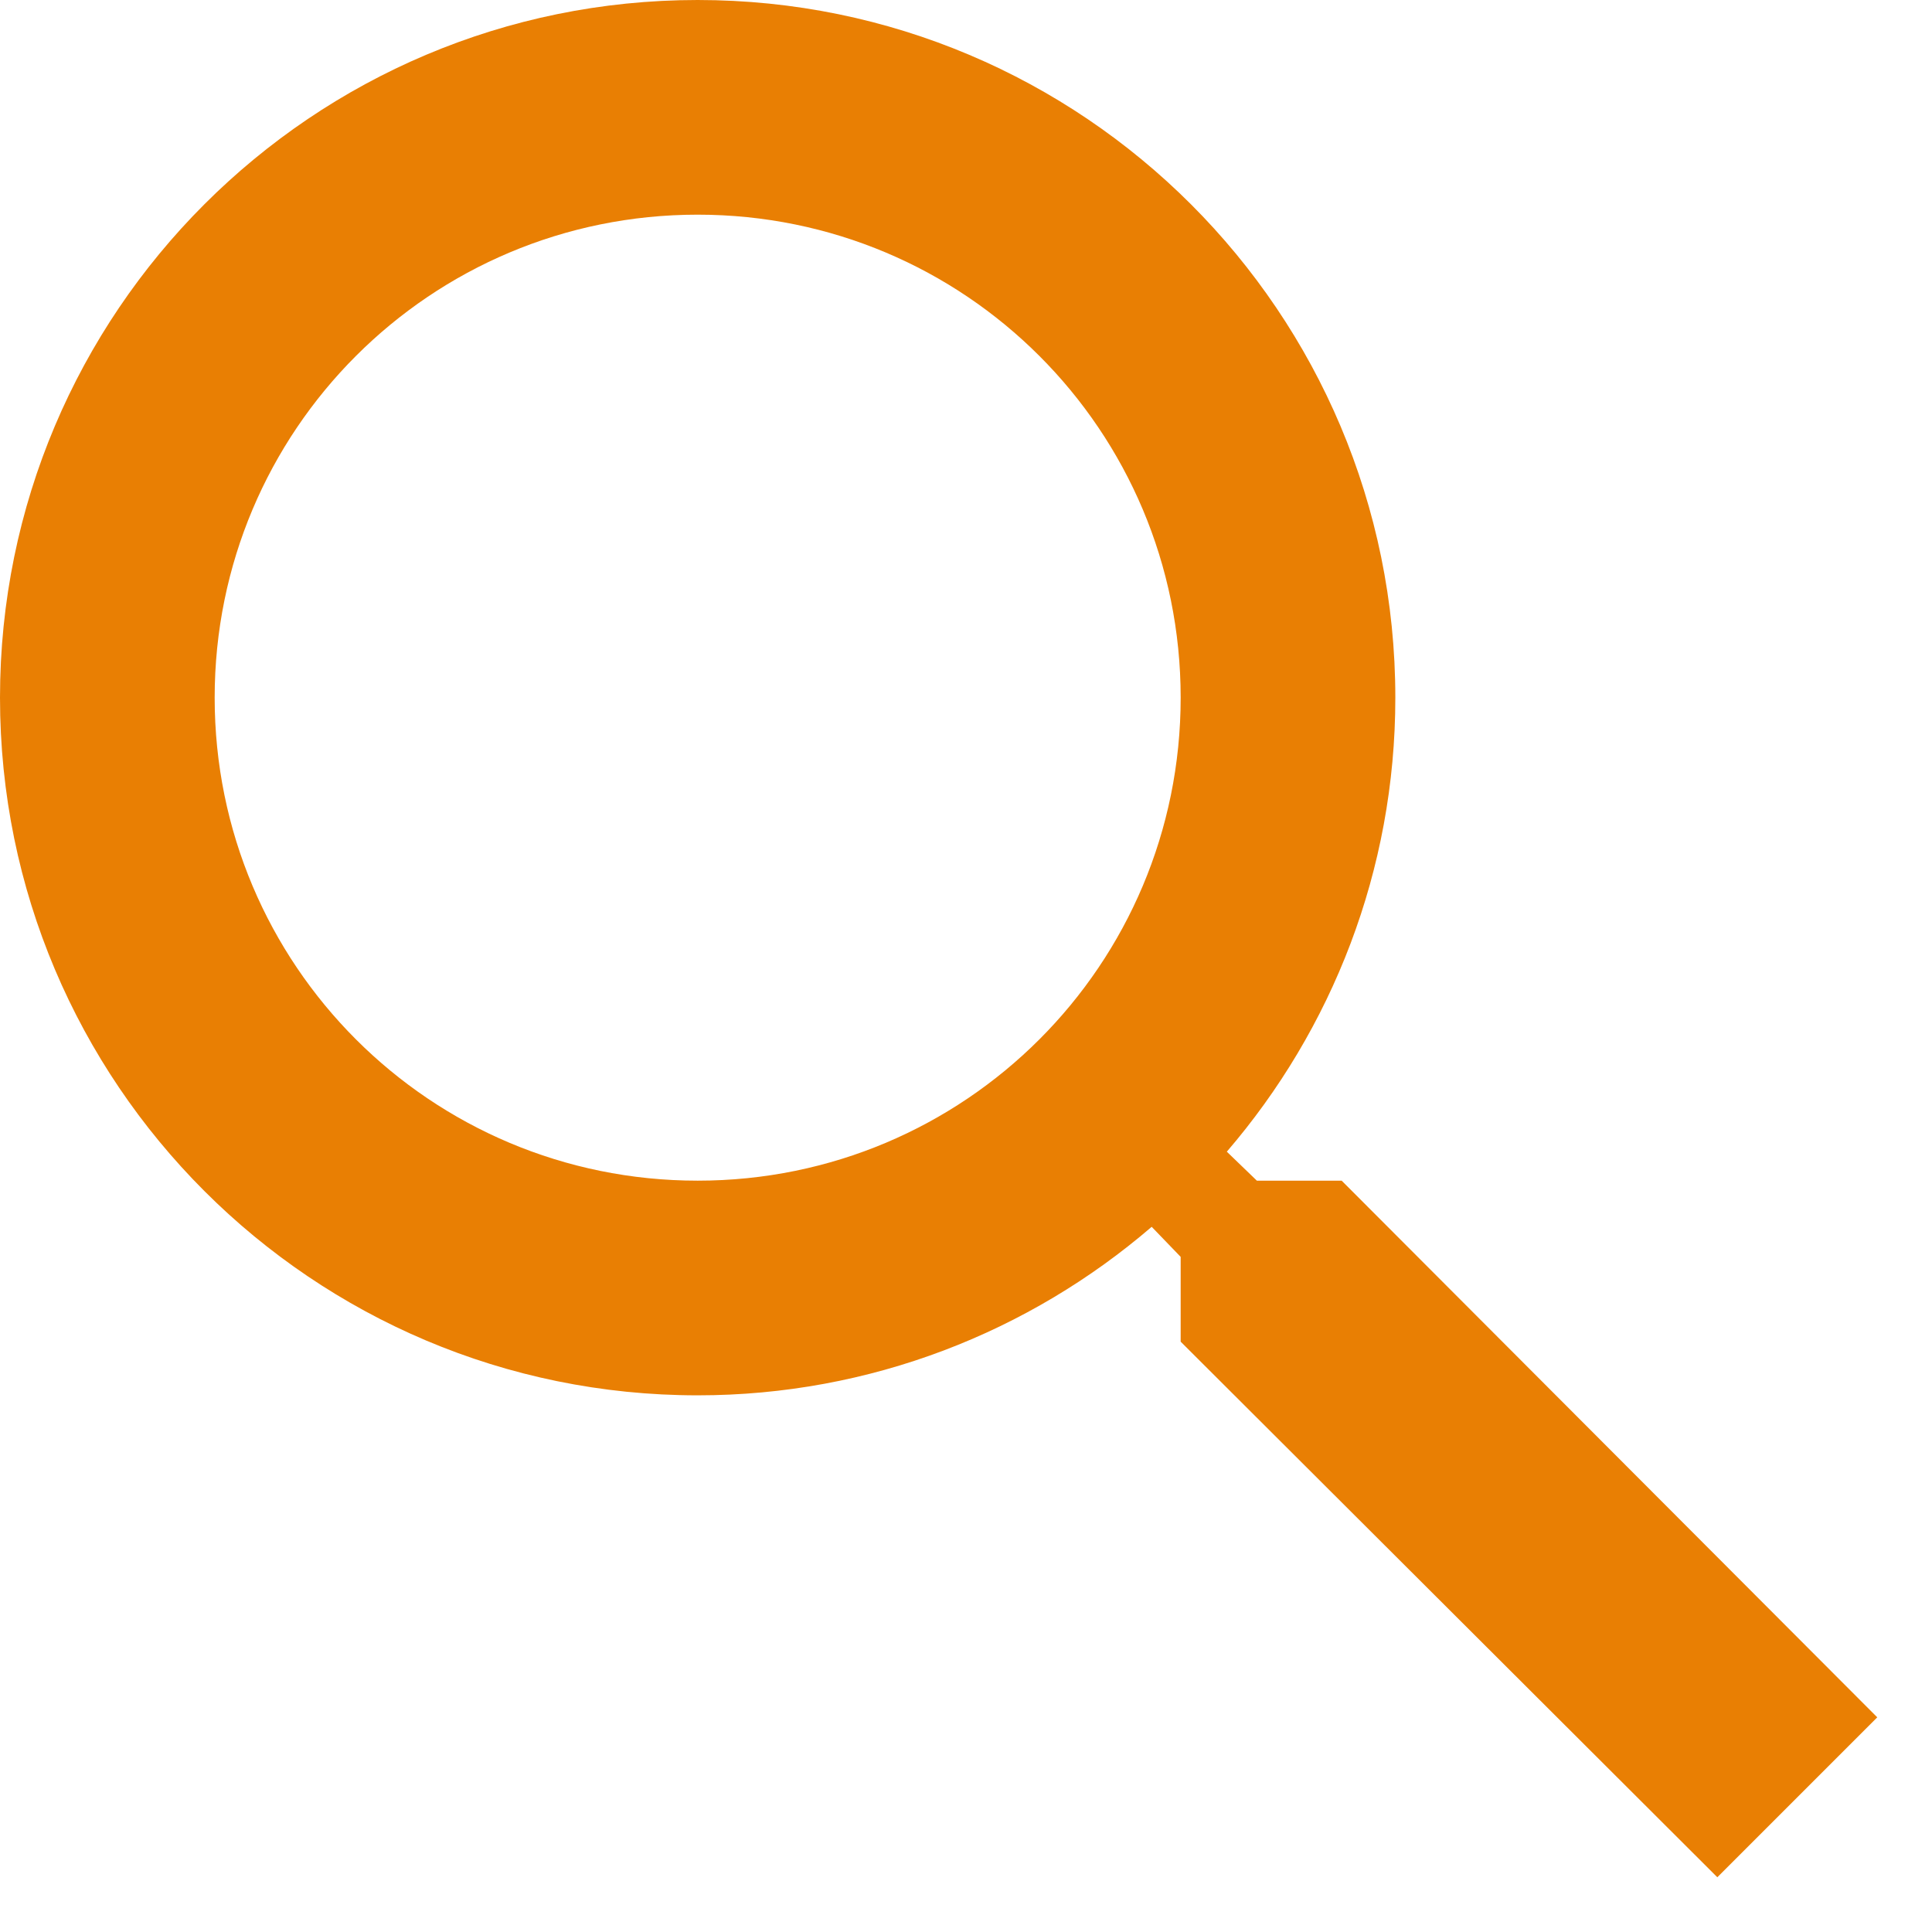
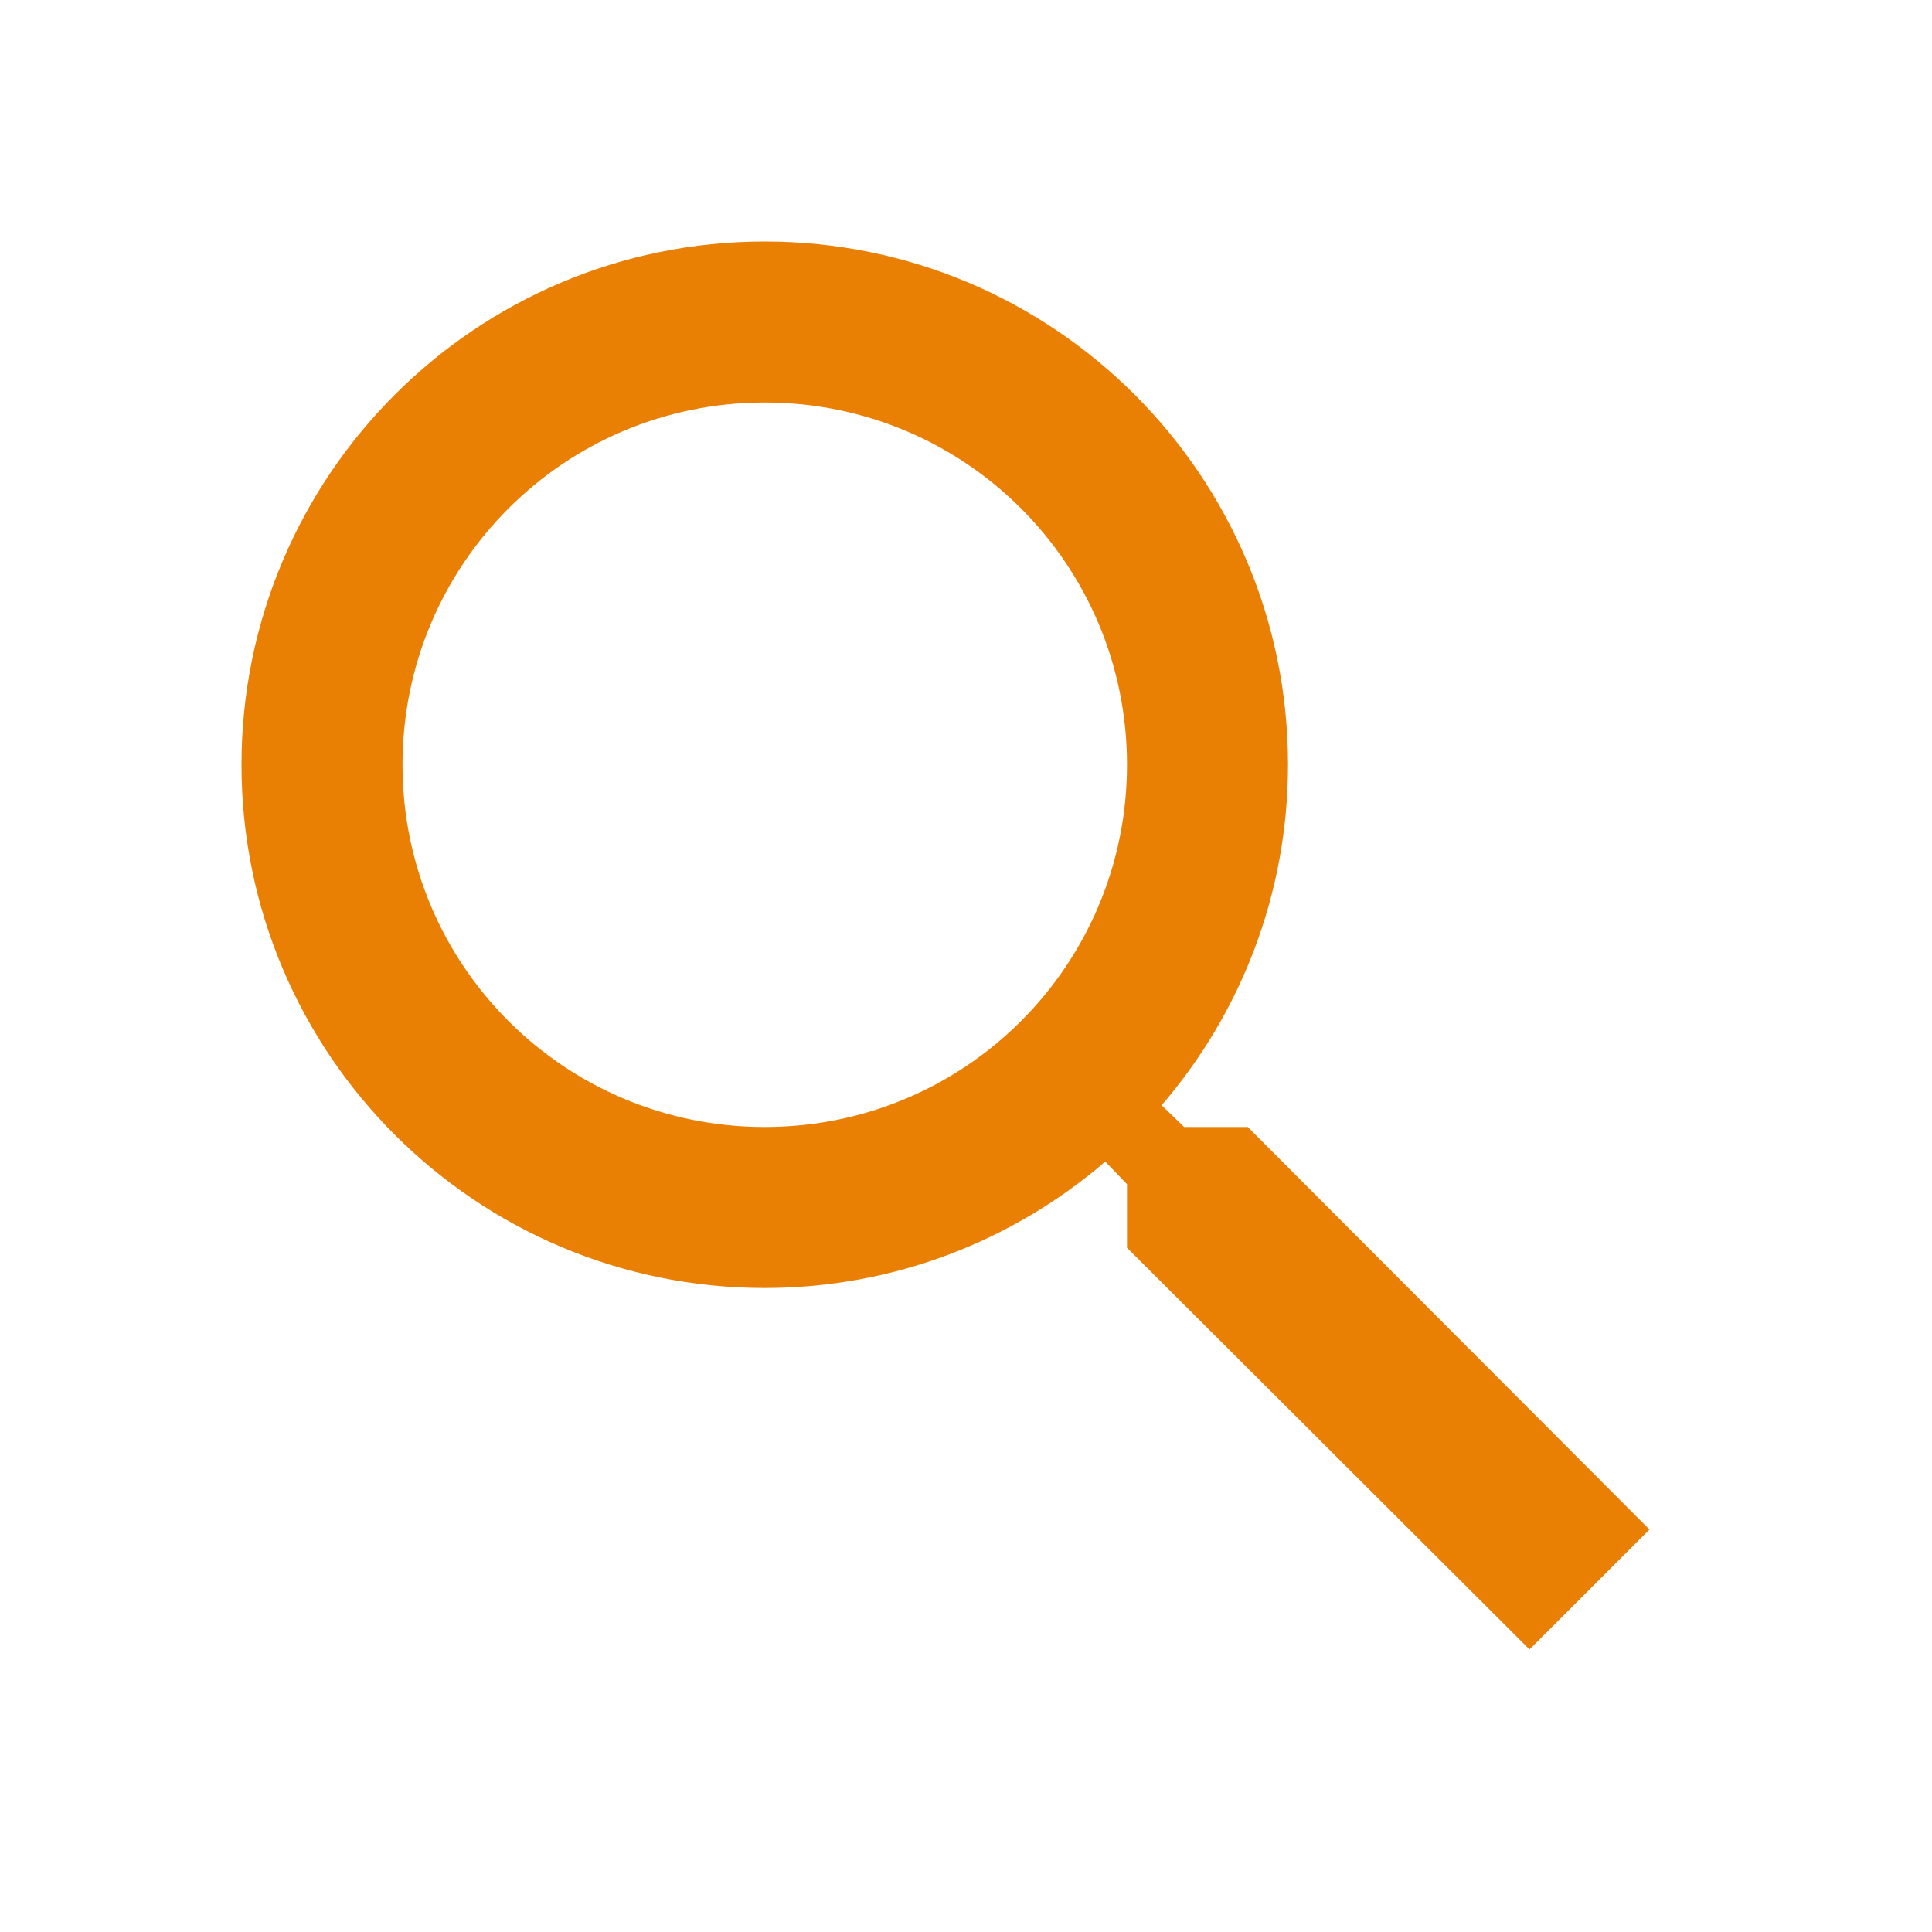
- <svg xmlns="http://www.w3.org/2000/svg" width="18" height="18" viewBox="0 0 18 18" fill="none">
-   <path d="M12.5 11H11.71L11.43 10.73C12.41 9.59 13 8.11 13 6.5C13 2.91 10.09 0 6.5 0C2.91 0 0 2.91 0 6.5C0 10.09 2.91 13 6.5 13C8.11 13 9.59 12.41 10.73 11.43L11 11.71V12.5L16 17.49L17.49 16L12.5 11ZM6.5 11C4.01 11 2 8.99 2 6.5C2 4.01 4.01 2 6.5 2C8.99 2 11 4.01 11 6.5C11 8.99 8.99 11 6.5 11Z" fill="#E97F03" />
+ <svg xmlns="http://www.w3.org/2000/svg" width="24" height="24" viewBox="0 0 24 24" fill="none">
+   <path d="M15.5 14H14.71L14.43 13.73C15.41 12.59 16 11.11 16 9.5C16 5.91 13.09 3 9.5 3C5.91 3 3 5.91 3 9.5C3 13.09 5.91 16 9.5 16C11.11 16 12.59 15.41 13.73 14.43L14 14.71V15.5L19 20.49L20.49 19L15.5 14ZM9.5 14C7.01 14 5 11.99 5 9.5C5 7.01 7.01 5 9.5 5C11.99 5 14 7.01 14 9.5C14 11.99 11.99 14 9.5 14Z" fill="#E97F03" />
</svg>
